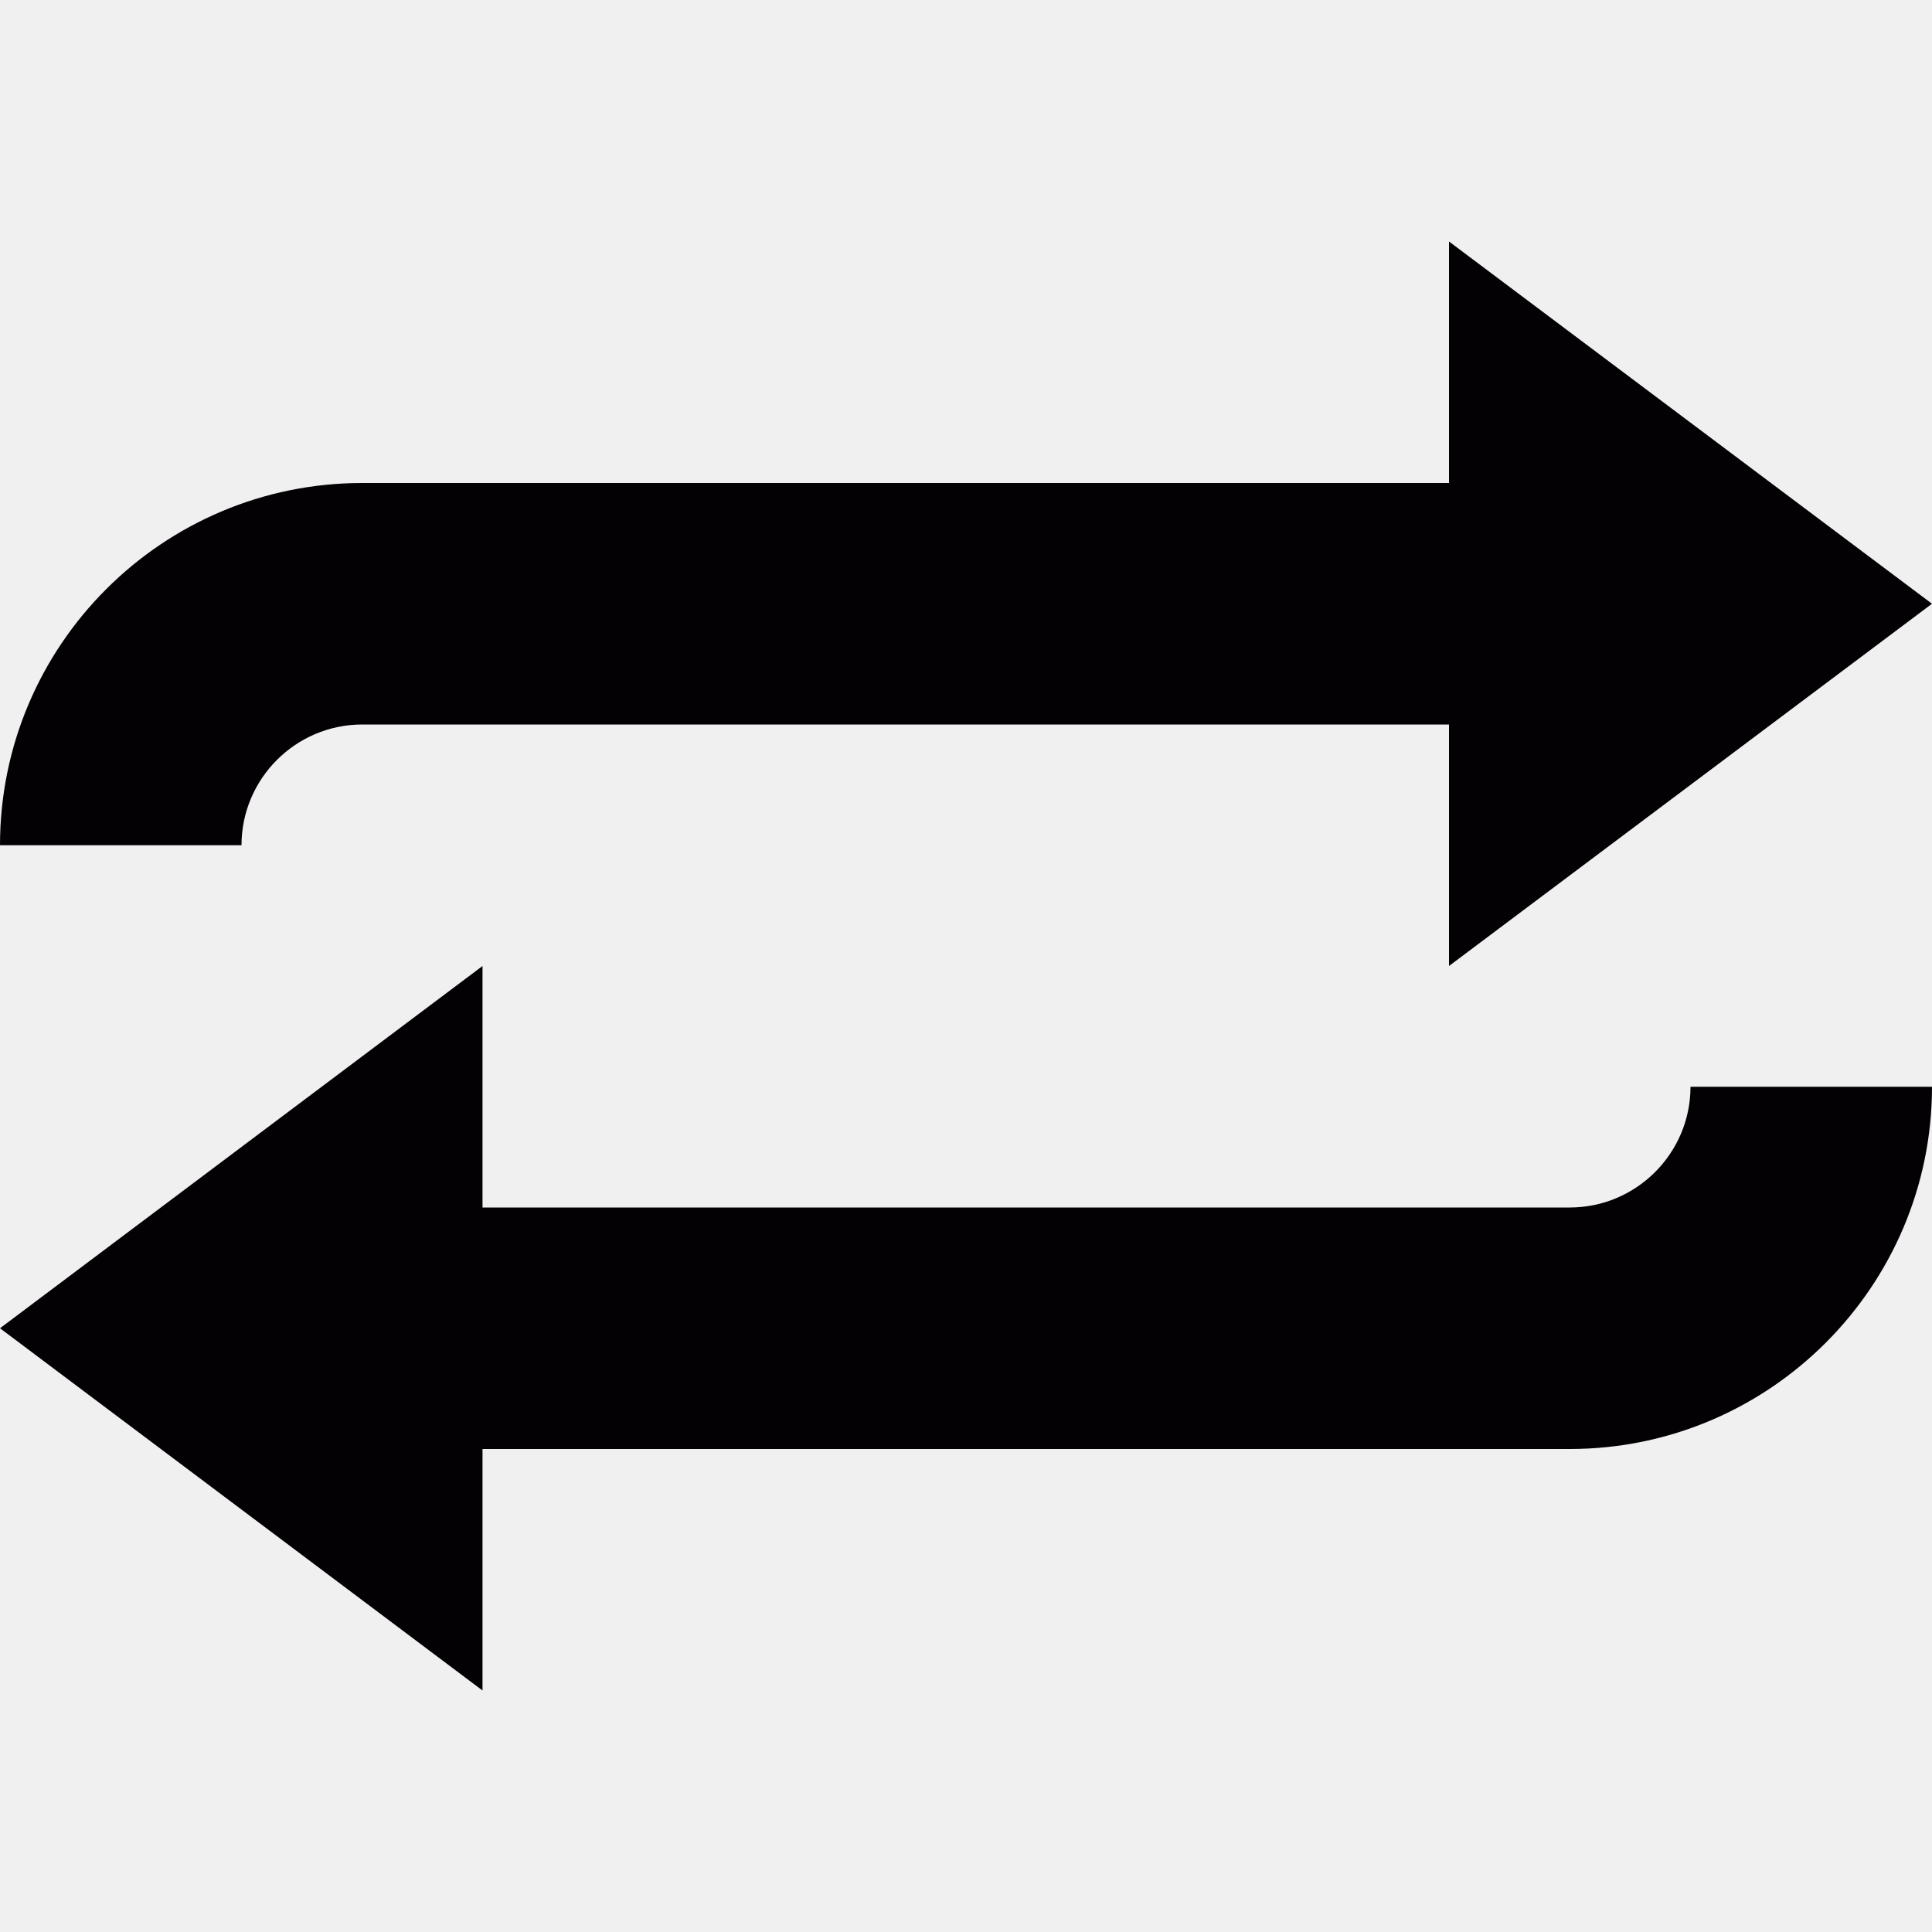
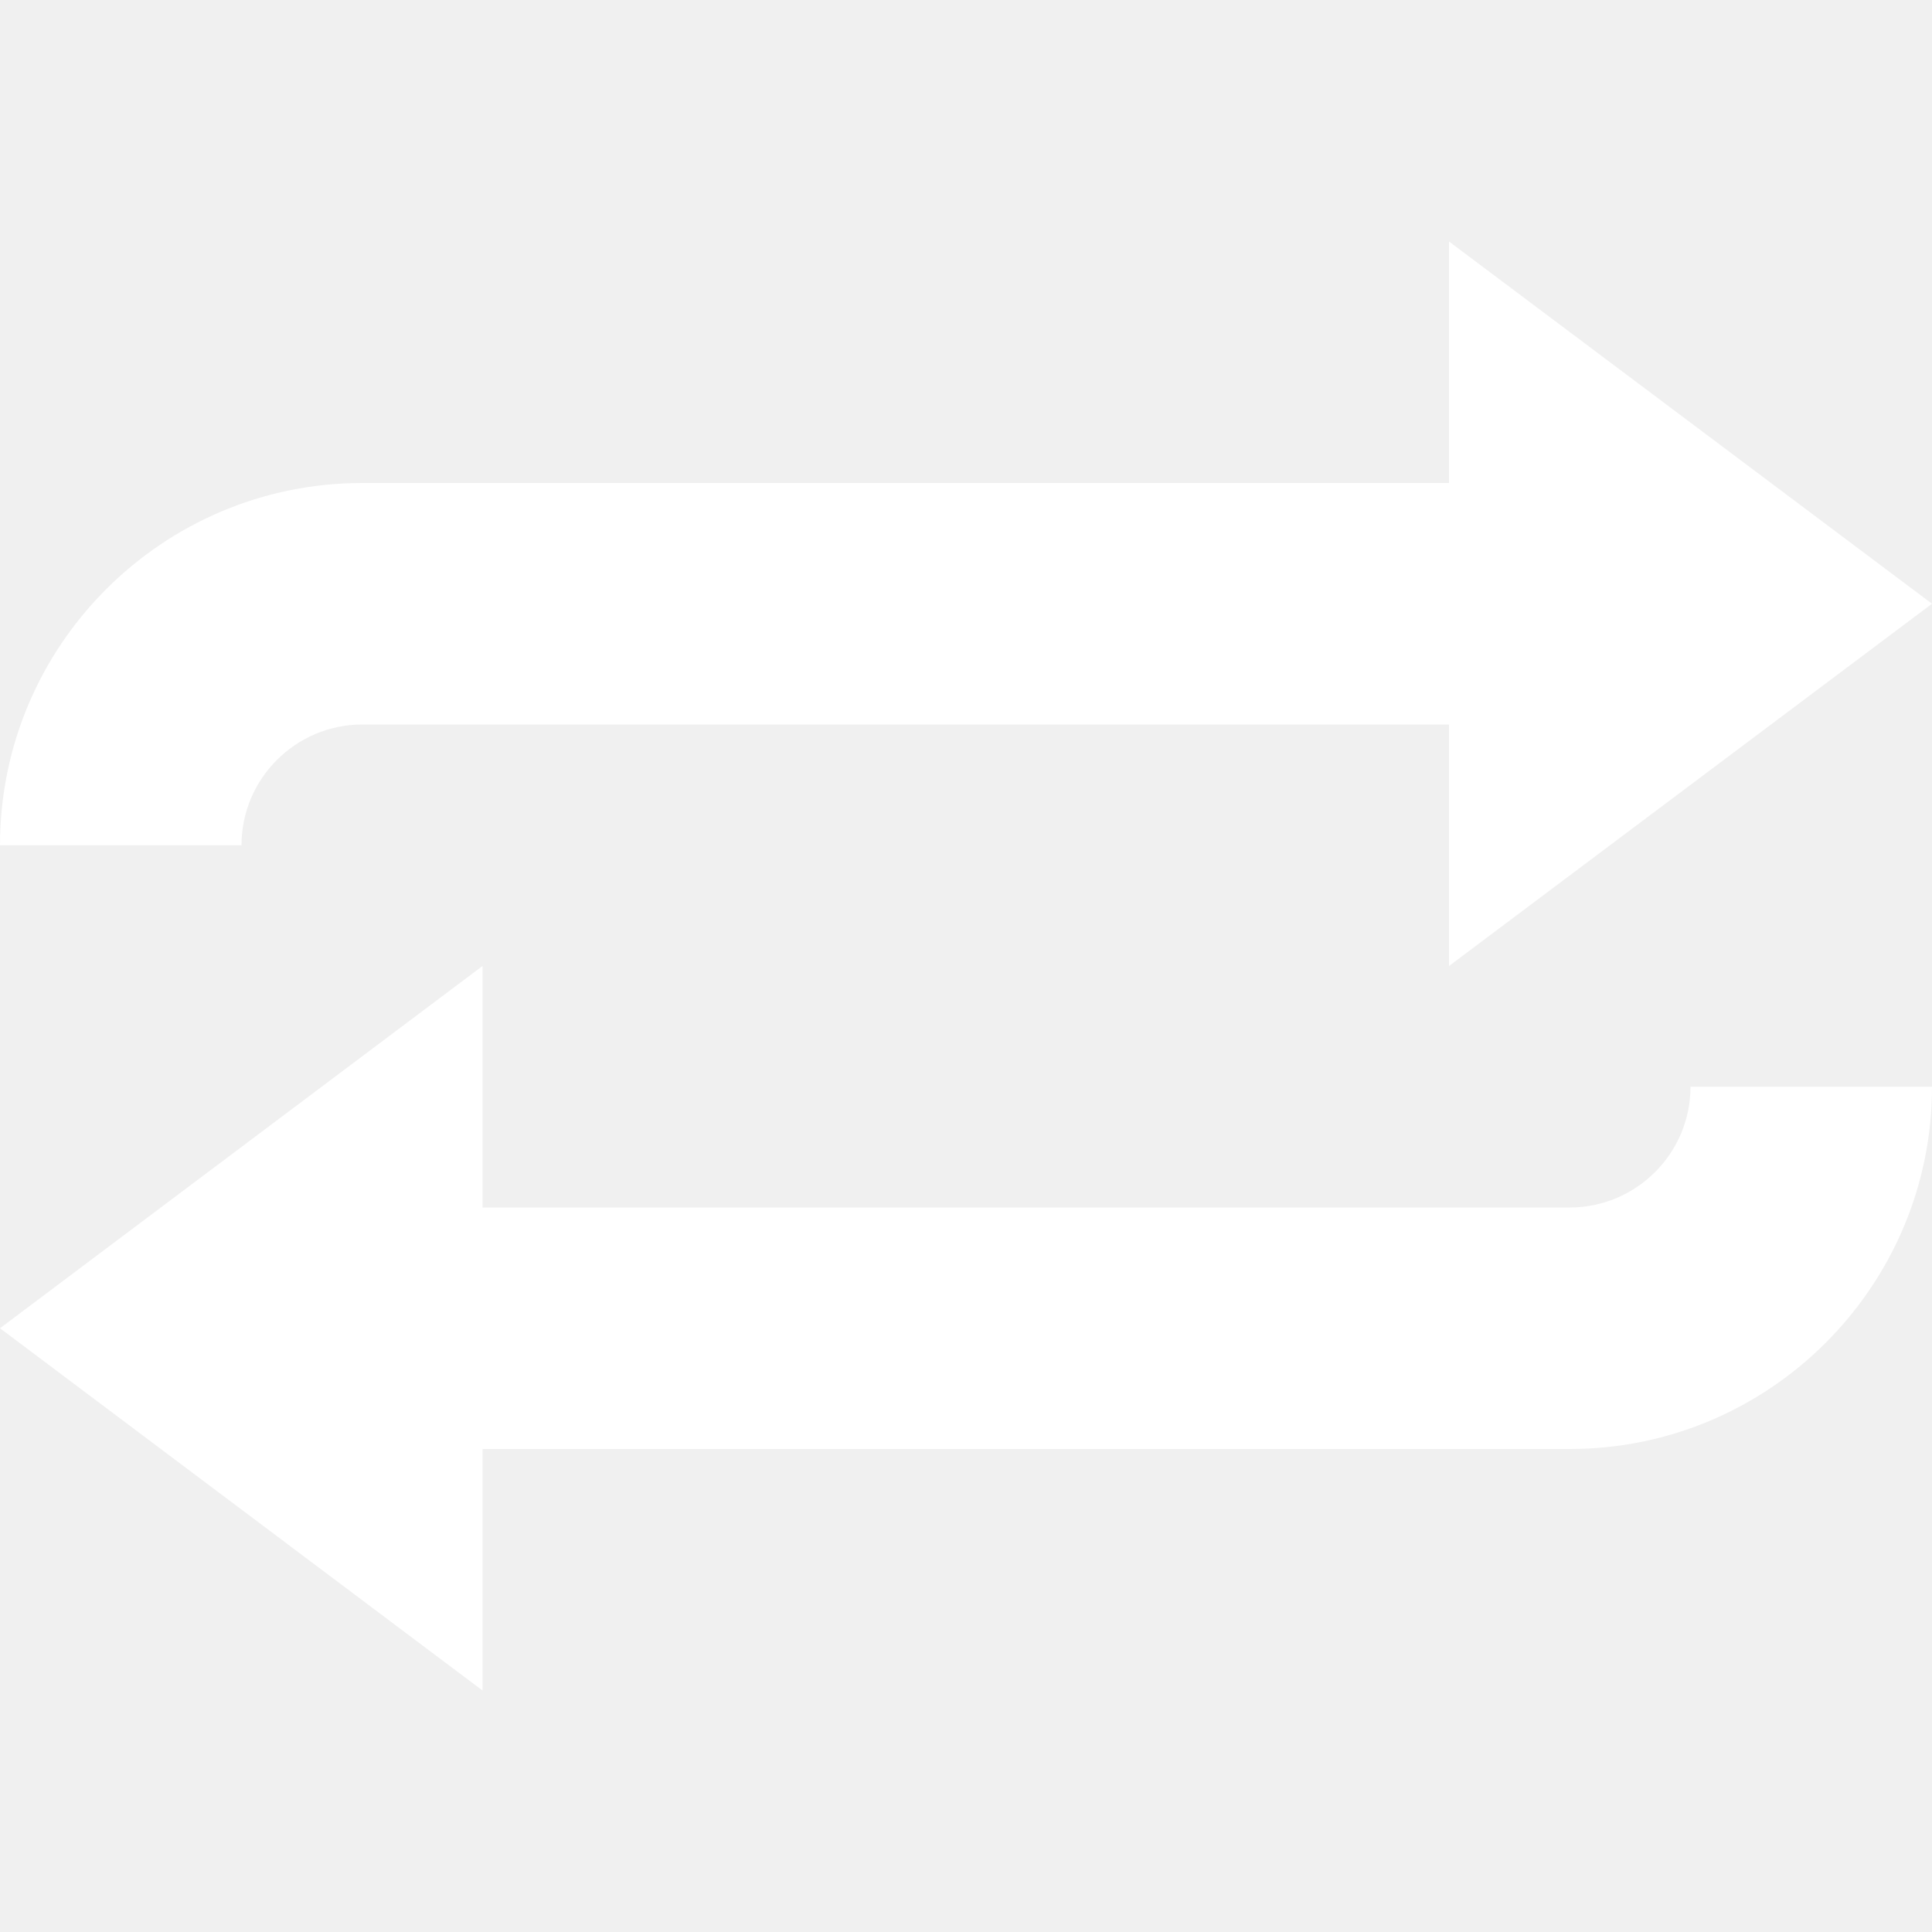
- <svg xmlns="http://www.w3.org/2000/svg" height="800px" width="800px" version="1.1" id="Capa_1" viewBox="0 0 32 32" xml:space="preserve">
+ <svg xmlns="http://www.w3.org/2000/svg" height="70px" width="70px" version="1.1" id="Capa_1" viewBox="0 0 32 32" xml:space="preserve">
  <g>
    <g id="loop_x5F_alt4">
      <g>
-         <path style="fill:#030104;" d="M28,18c0,1.102-0.898,2-2,2H7.992v-4L0,22l7.992,6v-4H26c3.309,0,6-2.695,6-6H28z" />
-         <path style="fill:#030104;" d="M6,12h18v4l8-6l-8-6v4H6c-3.309,0-6,2.688-6,6h4C4,12.898,4.898,12,6,12z" />
+         <path style="fill:#fff;" d="M28,18c0,1.102-0.898,2-2,2H7.992v-4L0,22l7.992,6v-4H26c3.309,0,6-2.695,6-6H28z" />
+         <path style="fill:#fff;" d="M6,12h18v4l8-6l-8-6v4H6c-3.309,0-6,2.688-6,6h4C4,12.898,4.898,12,6,12z" />
      </g>
    </g>
  </g>
</svg>
